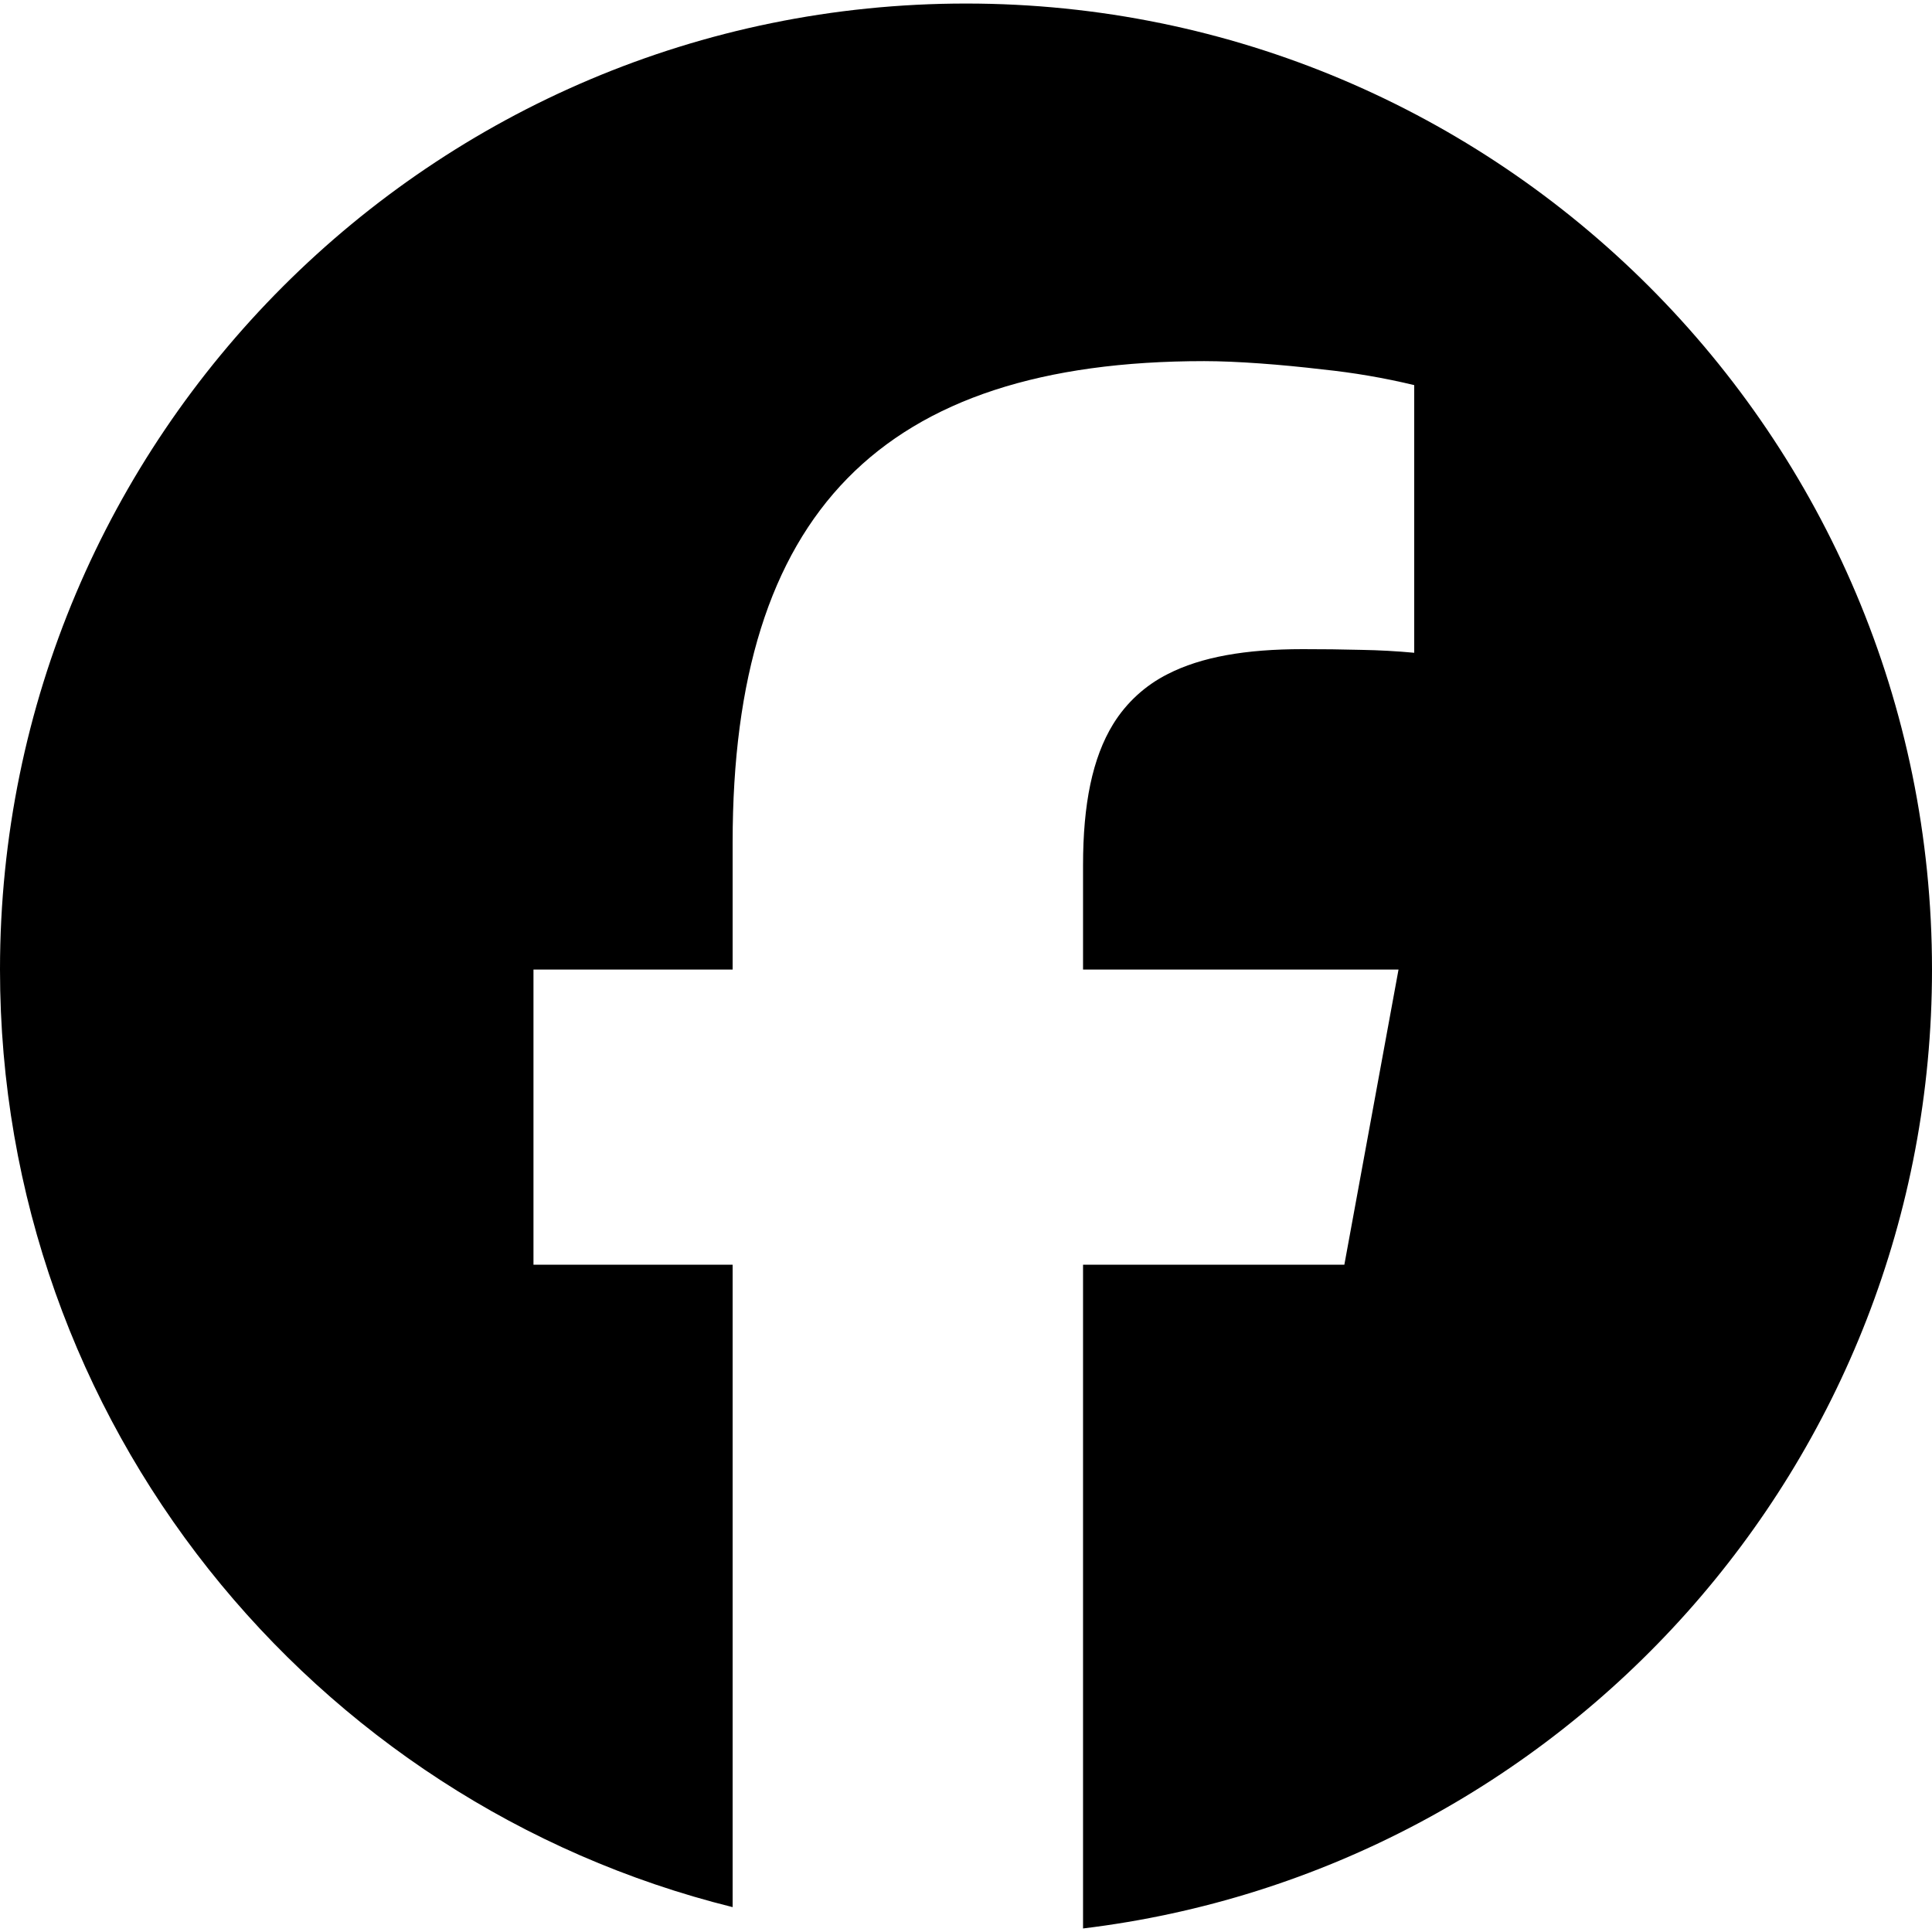
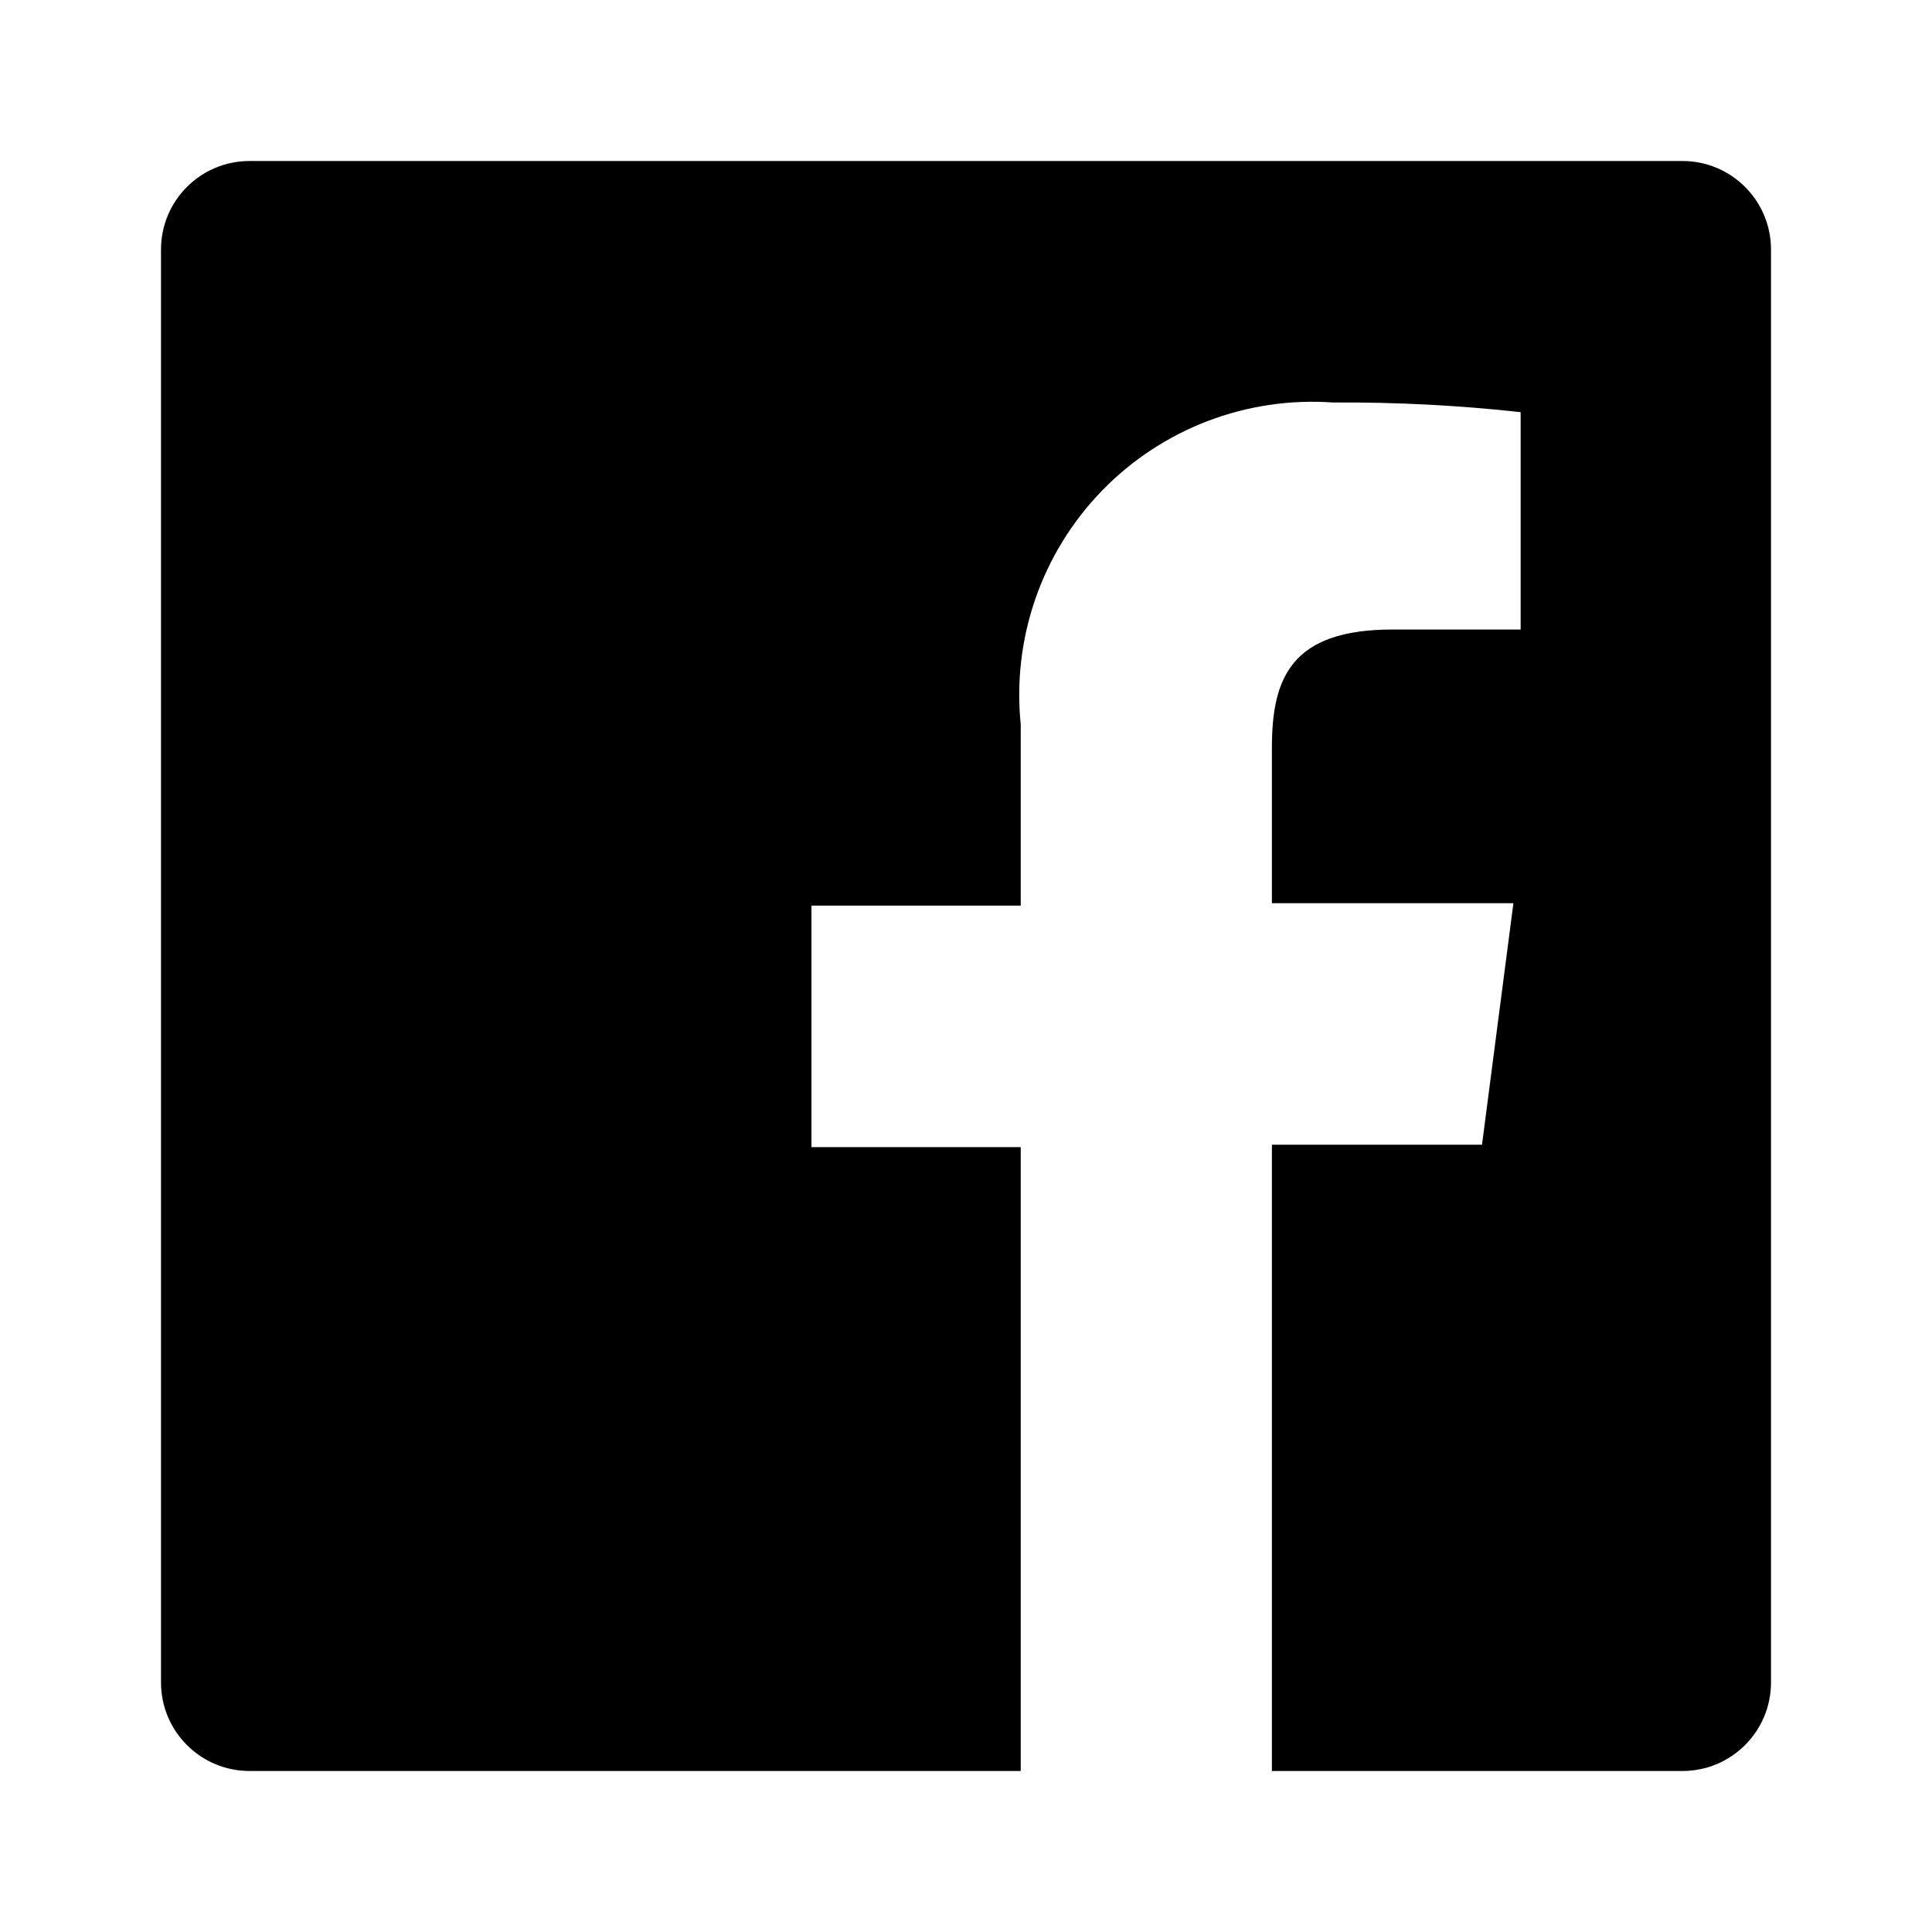
- <svg xmlns="http://www.w3.org/2000/svg" role="img" viewBox="0 0 24 24">
-   <path d="M9.101 23.691v-7.98H6.627v-3.667h2.474v-1.58c0-4.085 1.848-5.978 5.858-5.978.401 0 .955.042 1.468.103a8.68 8.68 0 0 1 1.141.195v3.325a8.623 8.623 0 0 0-.653-.036 26.805 26.805 0 0 0-.733-.009c-.707 0-1.259.096-1.675.309a1.686 1.686 0 0 0-.679.622c-.258.42-.374.995-.374 1.752v1.297h3.919l-.386 2.103-.287 1.564h-3.246v8.245C19.396 23.238 24 18.179 24 12.044c0-6.627-5.373-12-12-12s-12 5.373-12 12c0 5.628 3.874 10.35 9.101 11.647Z" />
+ <svg xmlns="http://www.w3.org/2000/svg" viewBox="0 0 24 24" fill="none">
+   <path d="M20.9 2H3.1A1.1 1.1 0 0 0 2 3.1v17.8A1.1 1.1 0 0 0 3.1 22h9.58v-7.75h-2.6v-3h2.6V9a3.64 3.64 0 0 1 3.88-4 20 20 0 0 1 2.33.12v2.7H17.3c-1.26 0-1.5.6-1.5 1.47v1.93h3l-.39 3H15.8V22h5.1a1.1 1.1 0 0 0 1.1-1.1V3.1A1.1 1.1 0 0 0 20.9 2" fill="currentColor" />
</svg>
